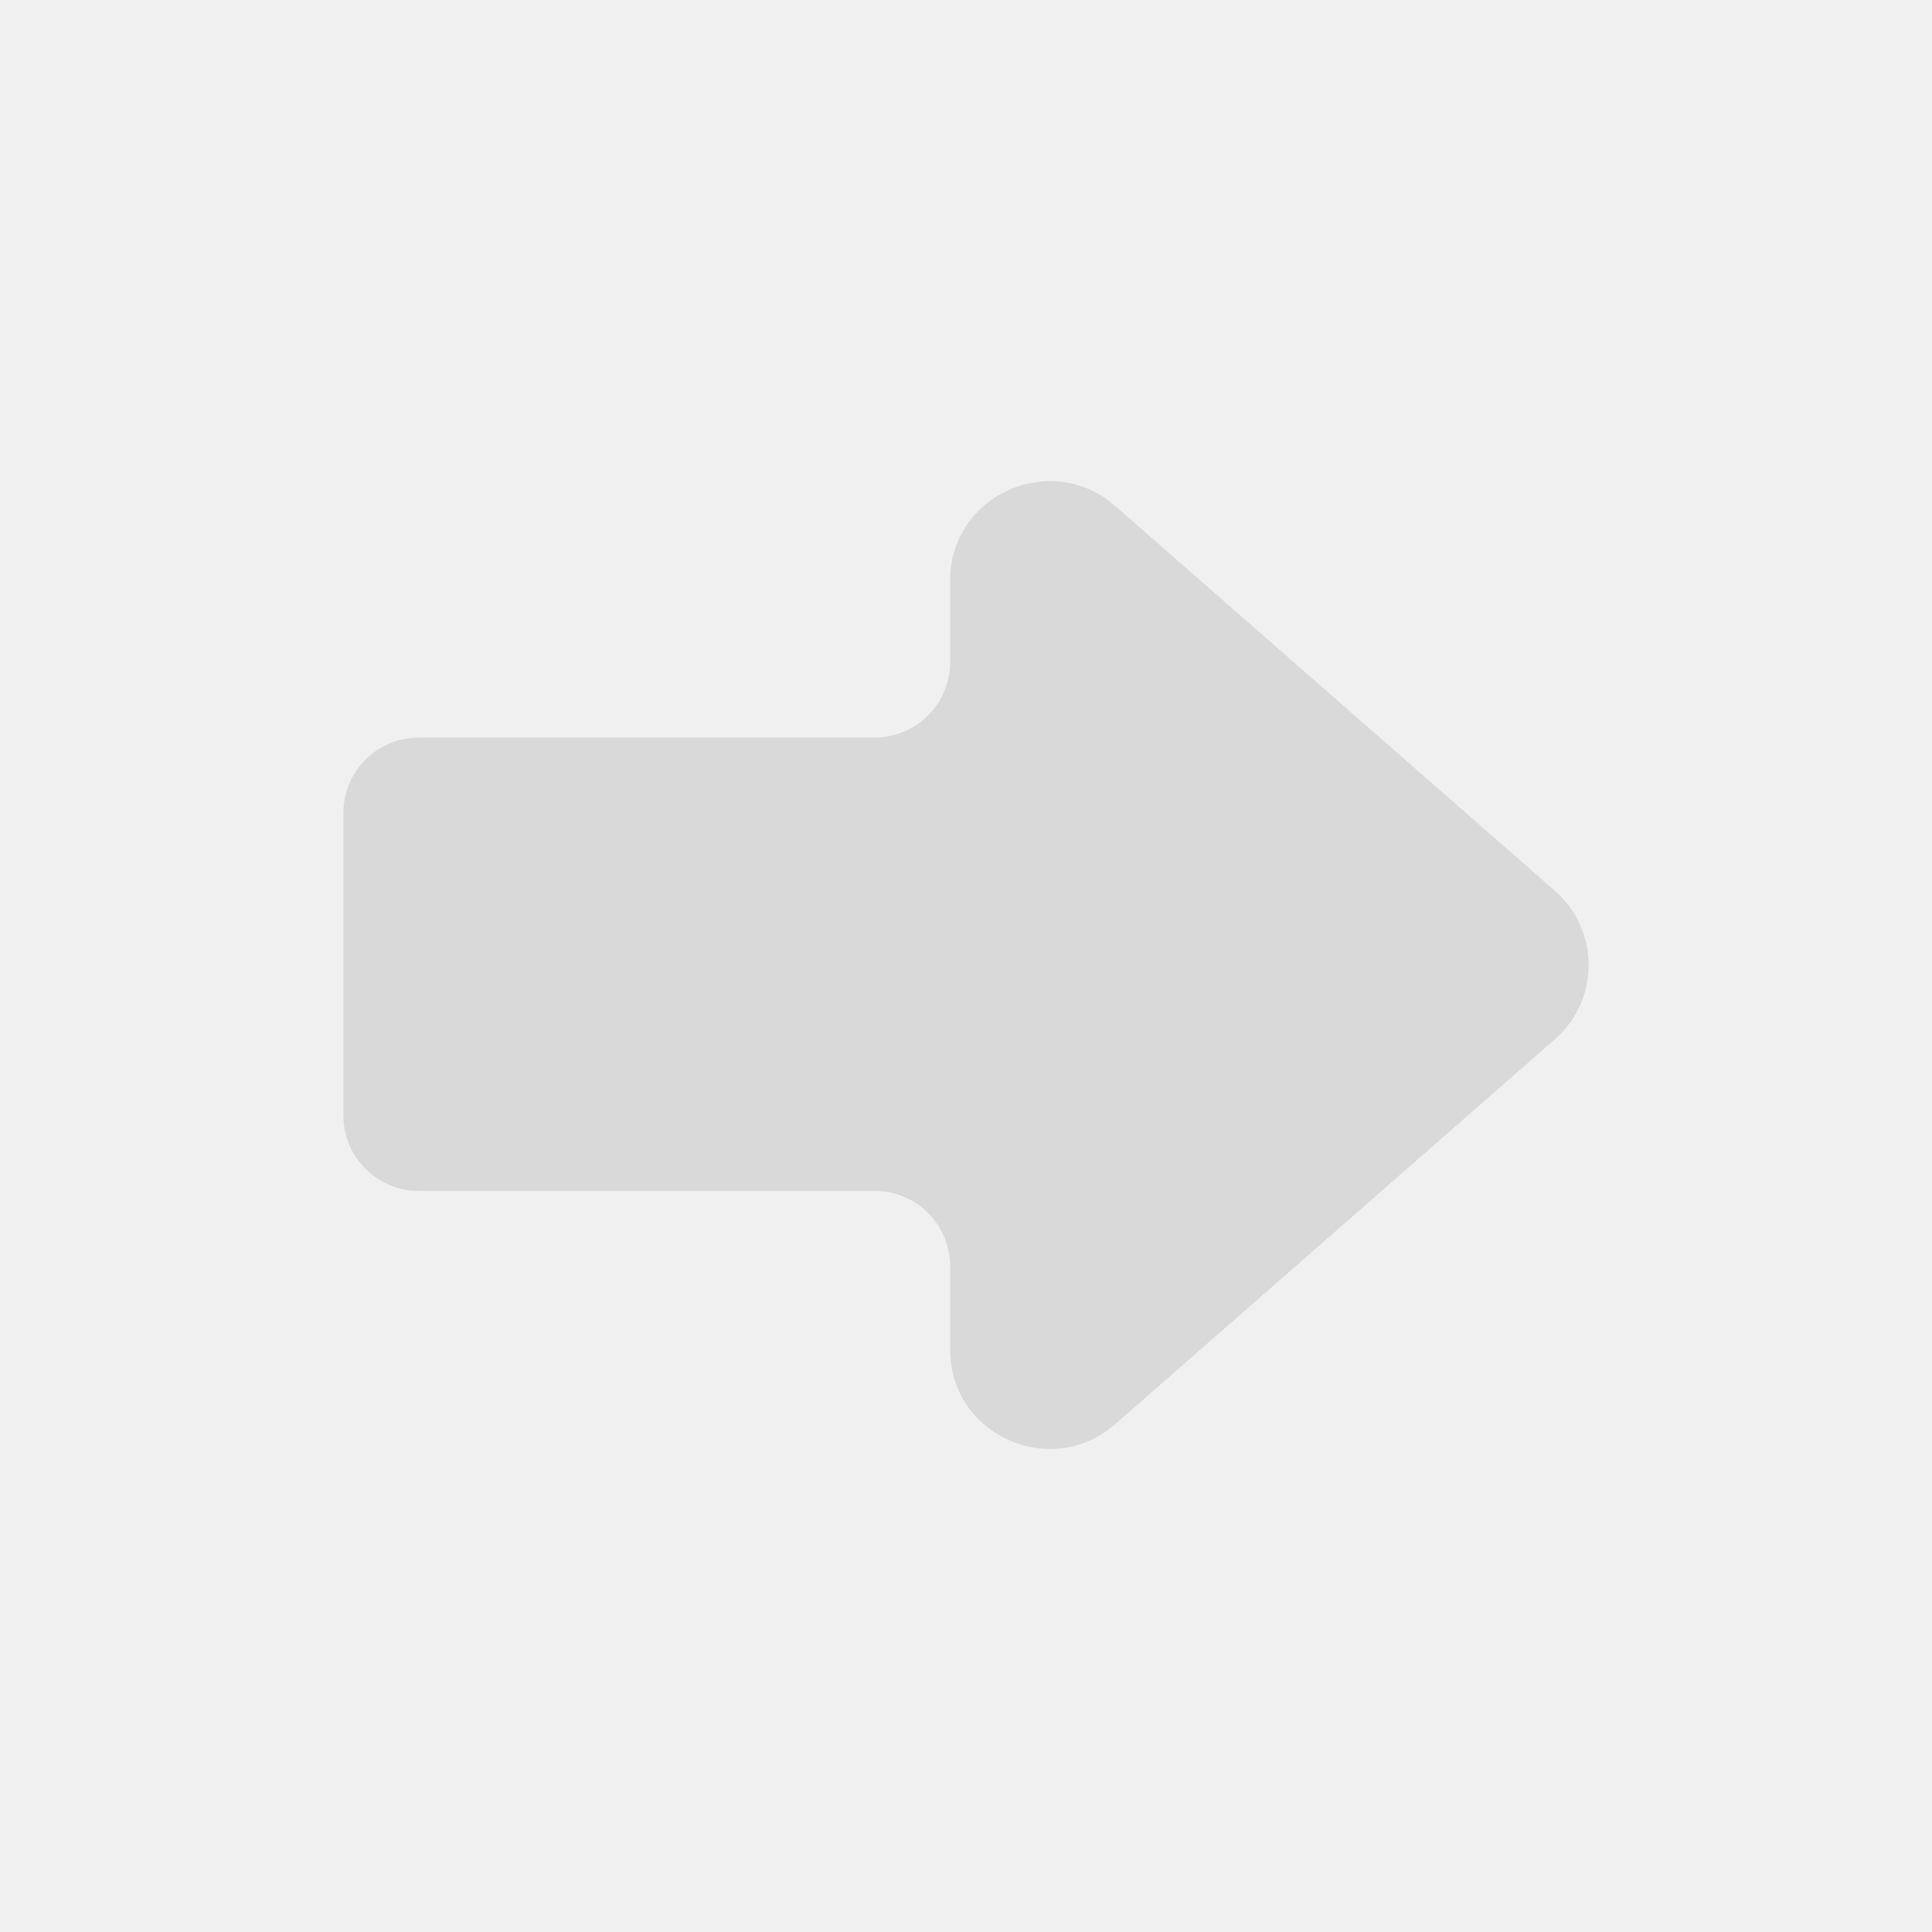
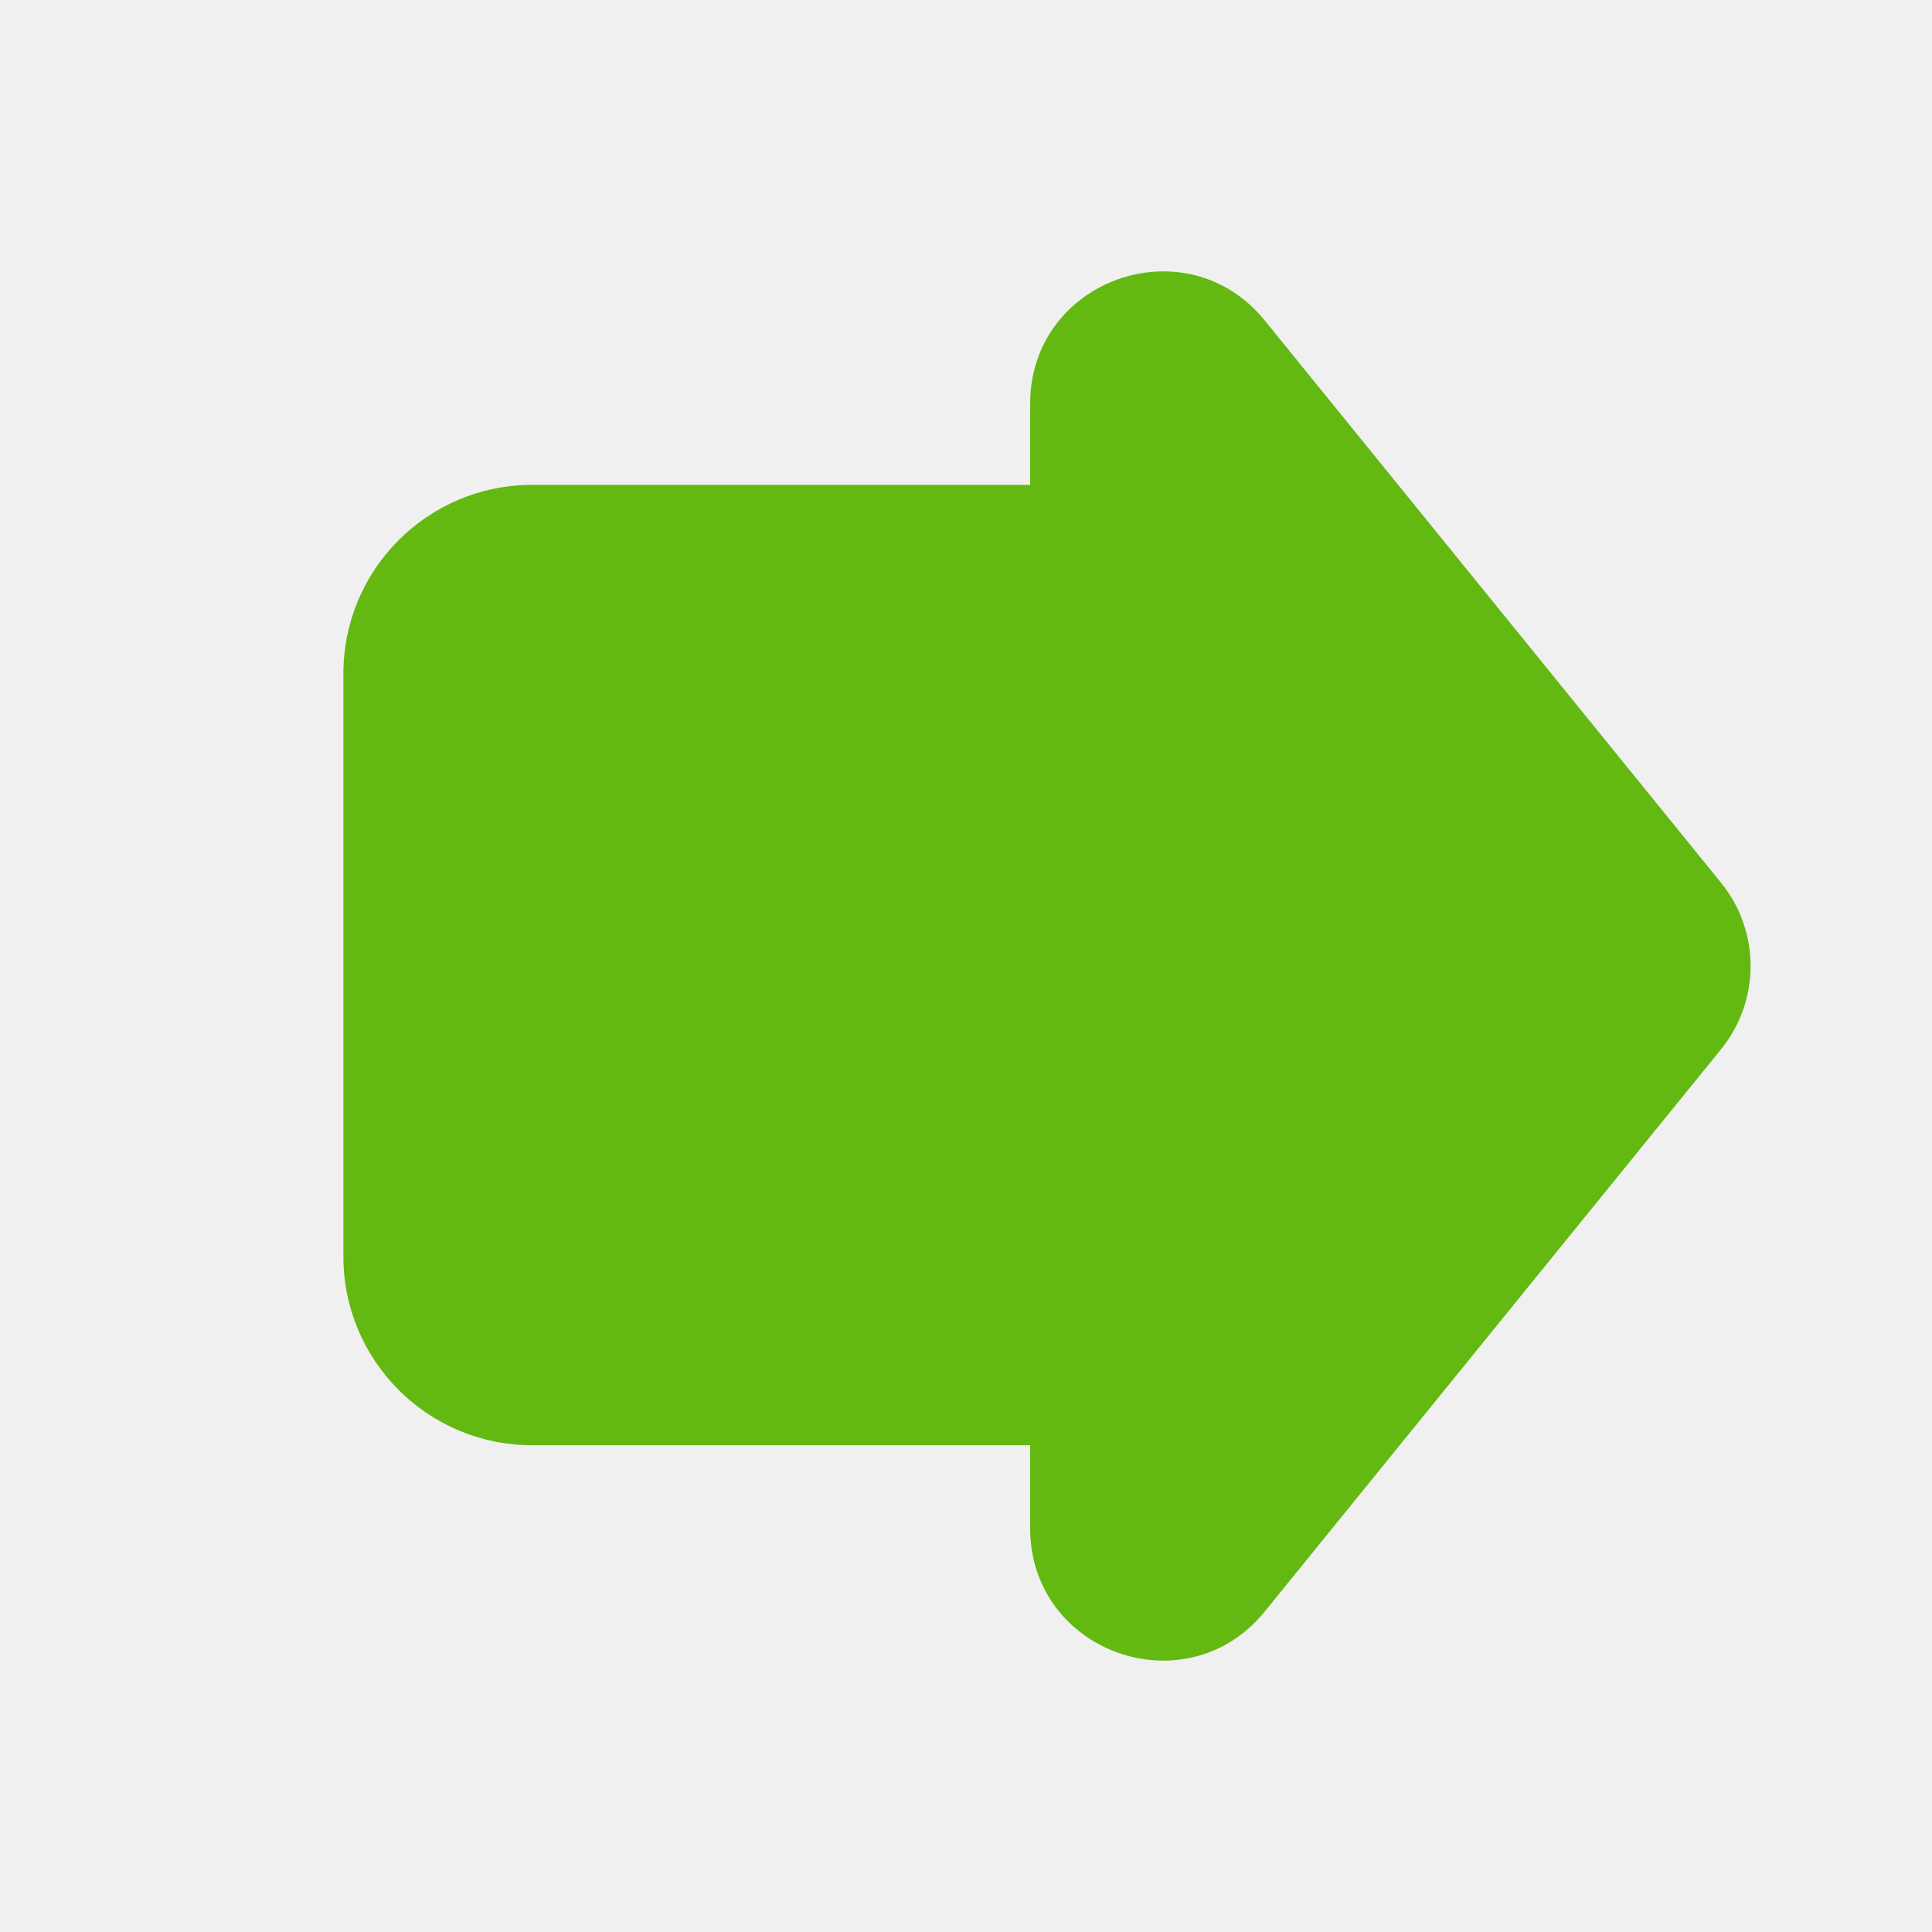
<svg xmlns="http://www.w3.org/2000/svg" width="1024" height="1024" viewBox="0 0 1024 1024" fill="none">
-   <path d="M503.601 307.533C503.602 262.424 557.044 238.372 591.08 268.163L824.109 472.13C847.964 493.009 847.964 529.991 824.109 550.87L591.08 754.837C557.044 784.628 503.601 760.576 503.601 715.466V671.218C503.601 649.127 485.693 631.218 463.601 631.218H222C199.909 631.218 182 613.309 182 591.218V430.908C182 408.817 199.909 390.908 222 390.908H463.601C485.693 390.908 503.601 372.999 503.601 350.908V307.533Z" fill="#D9D9D9" />
+   <g clip-path="url(#clip0_6_449)">
+     <path d="M182 357C182 301.772 226.772 257 282 257H707V766H282C226.772 766 182 721.228 182 666V357Z" fill="#63B912" />
+     <path d="M912.204 467.891C933.066 493.597 933.066 530.403 912.204 556.109L670.354 854.131C628.813 905.32 546 875.946 546 810.021L546 213.979C546 148.054 628.813 118.68 670.354 169.869L912.204 467.891Z" fill="#63B912" />
+   </g>
+   <defs>
+     <clipPath id="clip0_6_449">
+       <rect width="1024" height="1024" rx="220" fill="white" />
+     </clipPath>
+   </defs>
</svg>
